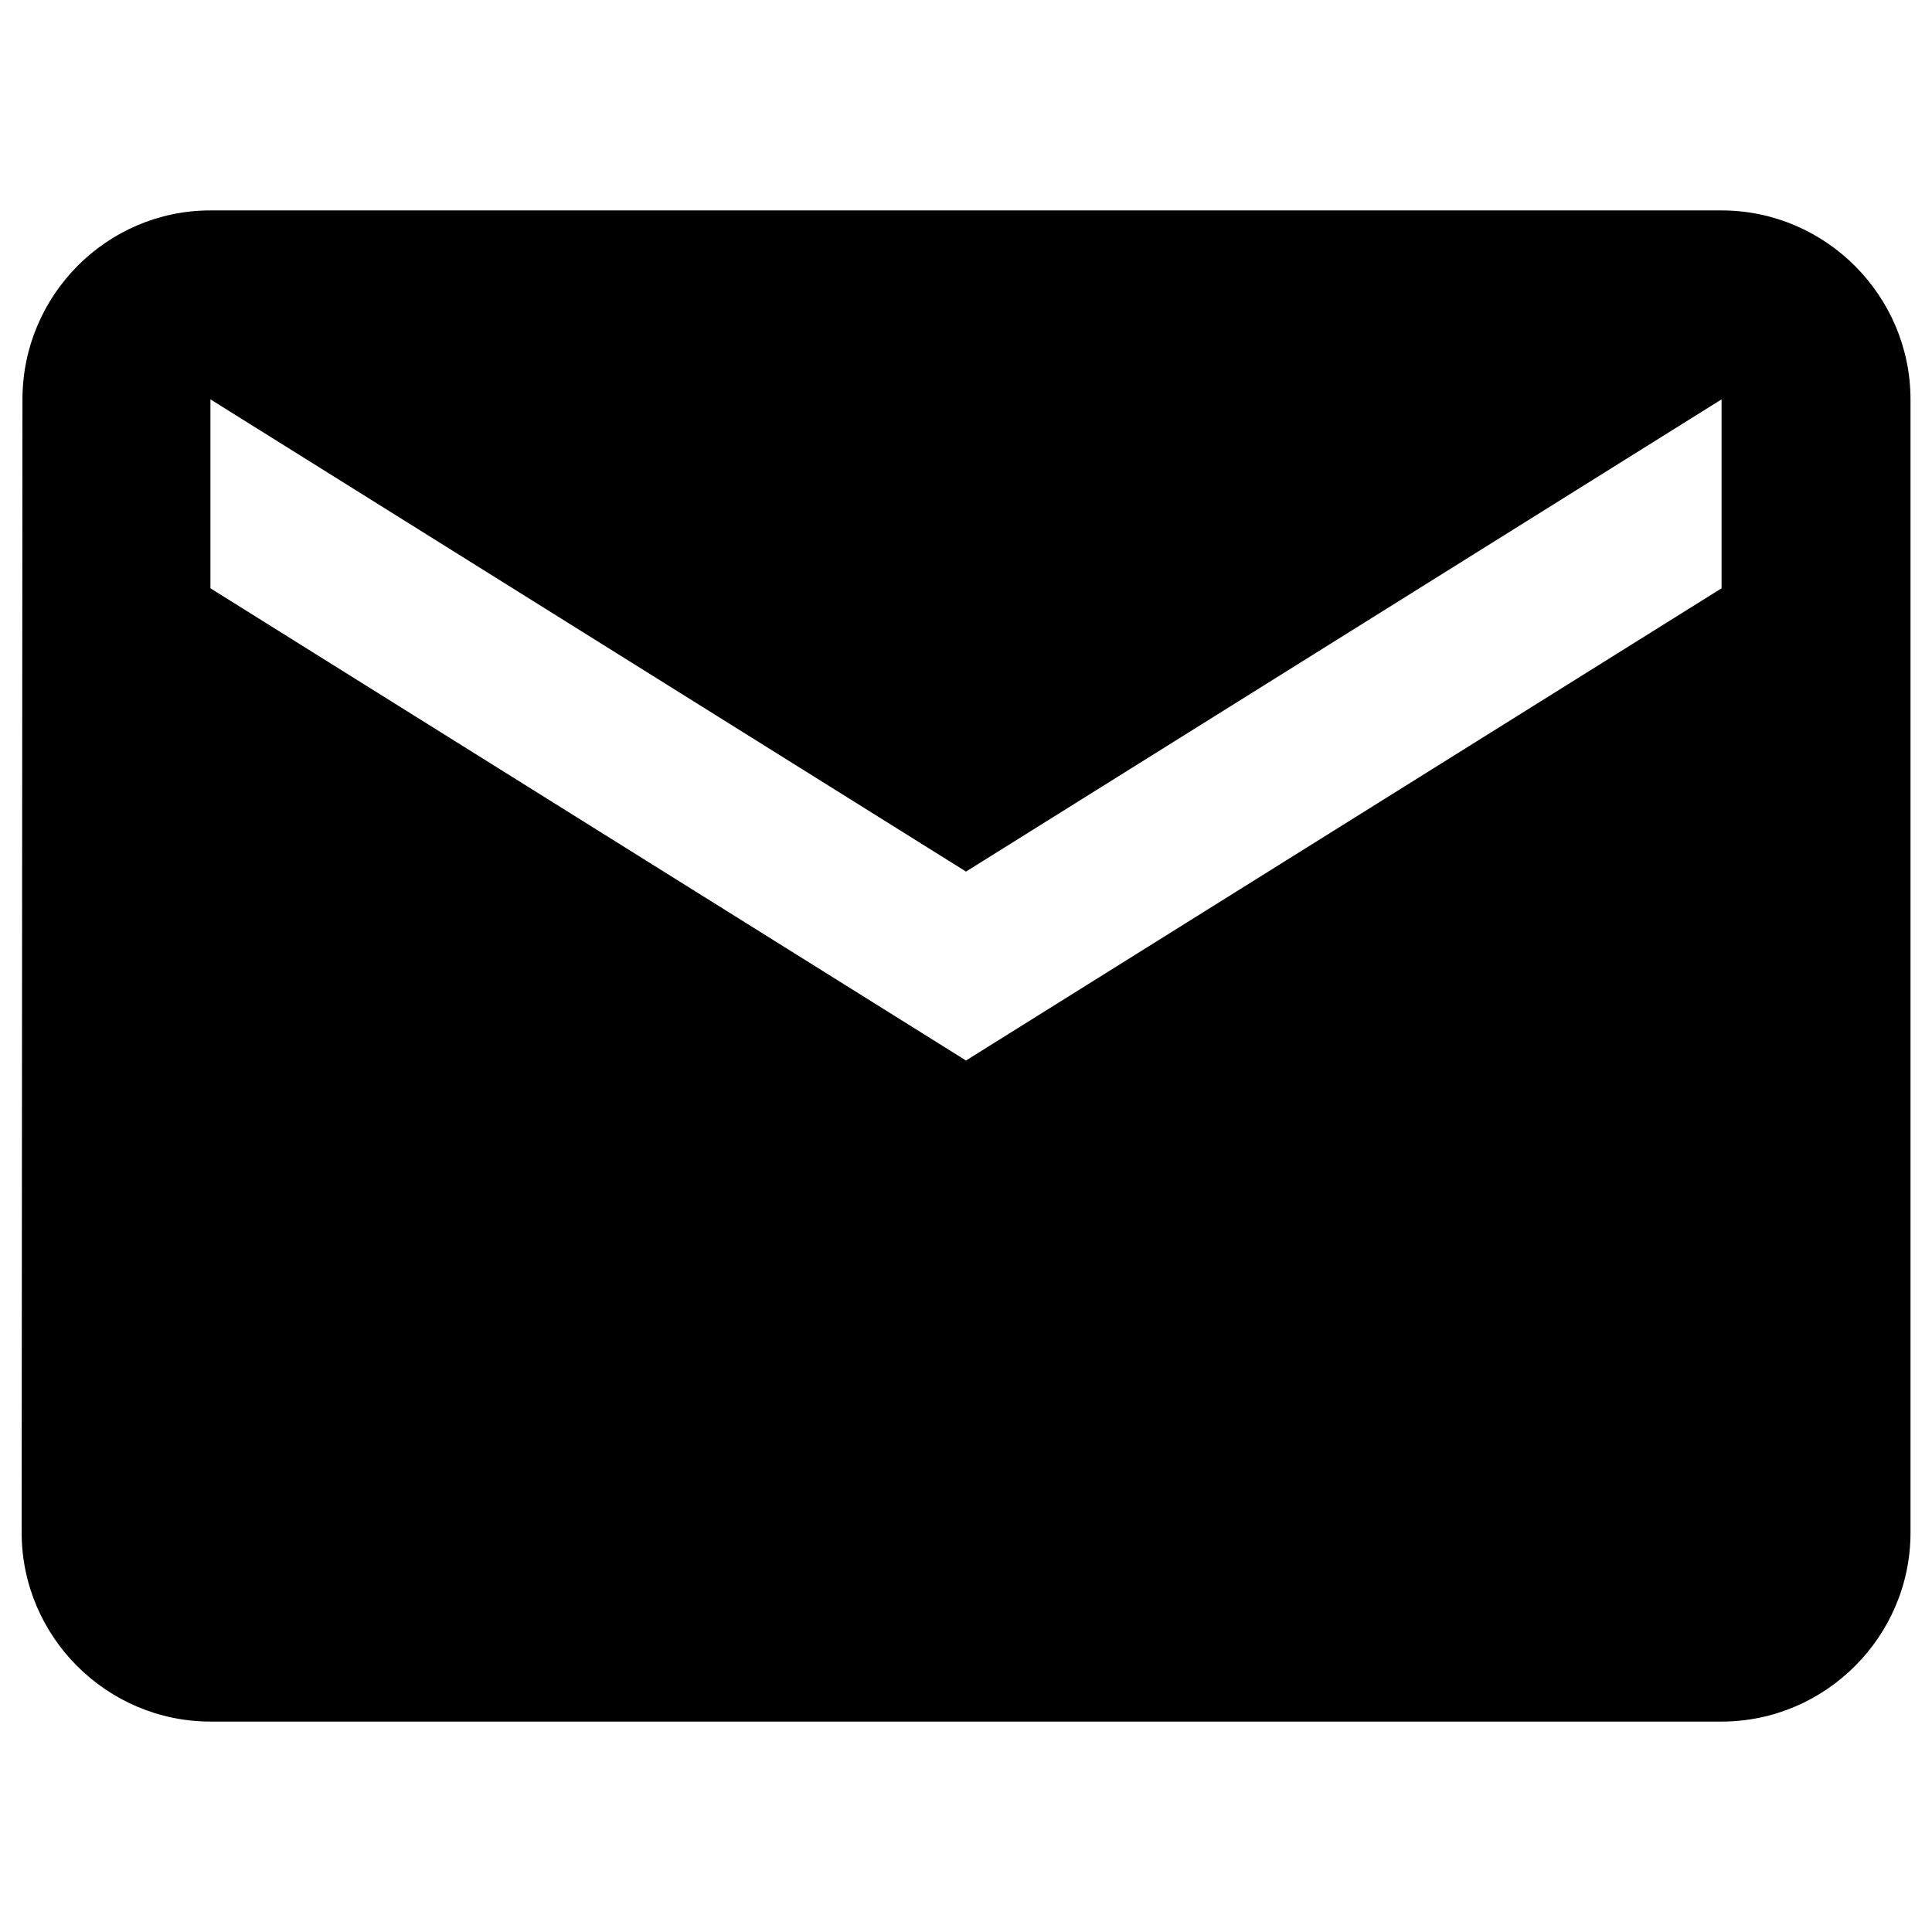
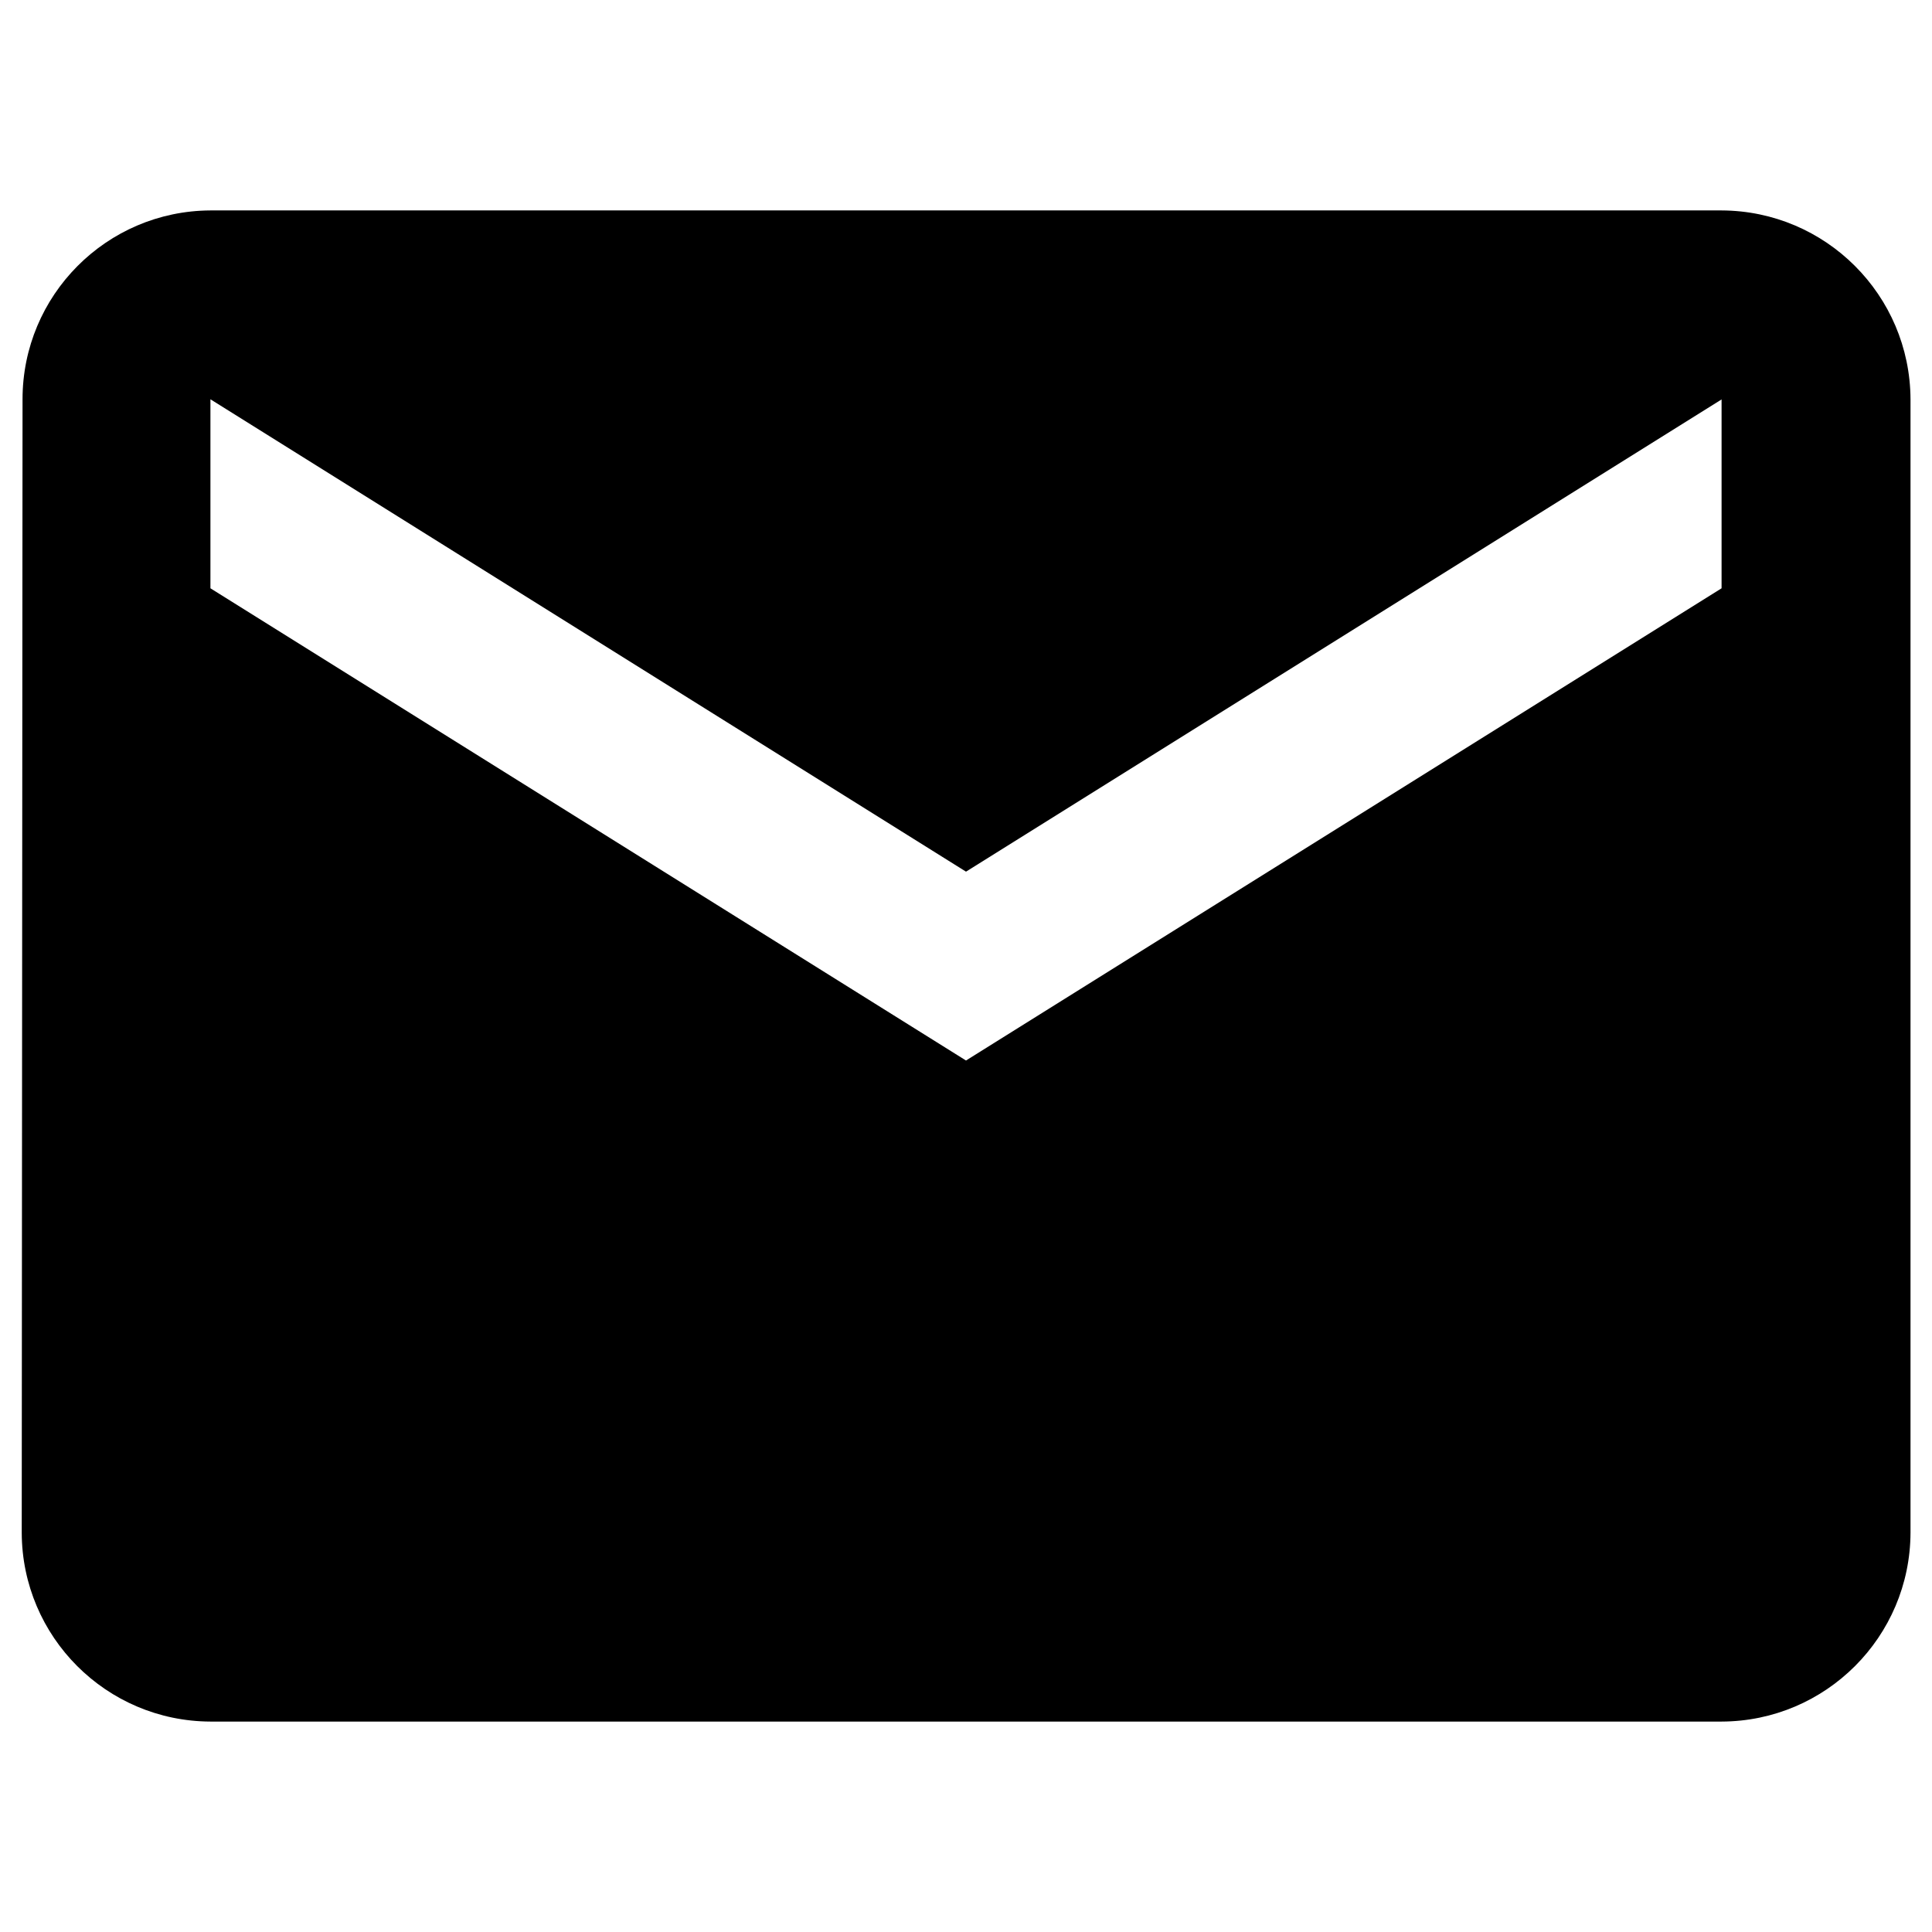
- <svg xmlns="http://www.w3.org/2000/svg" version="1.1" id="Layer_1" x="0px" y="0px" width="24px" height="24px" viewBox="0 0 24 24" enable-background="new 0 0 24 24" xml:space="preserve">
-   <path d="M21.386,2.614H2.614c-1.29,0-2.335,1.057-2.335,2.347L0.269,19.039c0,1.291,1.056,2.347,2.346,2.347h18.771  c1.29,0,2.347-1.056,2.347-2.347V4.961C23.732,3.671,22.676,2.614,21.386,2.614z M21.386,7.308L12,13.174L2.614,7.308V4.961  L12,10.827l9.386-5.866V7.308z" />
+ <svg xmlns="http://www.w3.org/2000/svg" width="24" height="24" viewBox="0 0 24 24">
+   <path d="M21.386 2.614H2.614A2.345 2.345 0 0 0 .28 4.96L.27 19.04a2.353 2.353 0 0 0 2.345 2.346h18.77a2.354 2.354 0 0 0 2.348-2.347V4.96a2.356 2.356 0 0 0-2.347-2.346zm0 4.694L12 13.174 2.614 7.308V4.96L12 10.828l9.386-5.866V7.31z" />
</svg>
